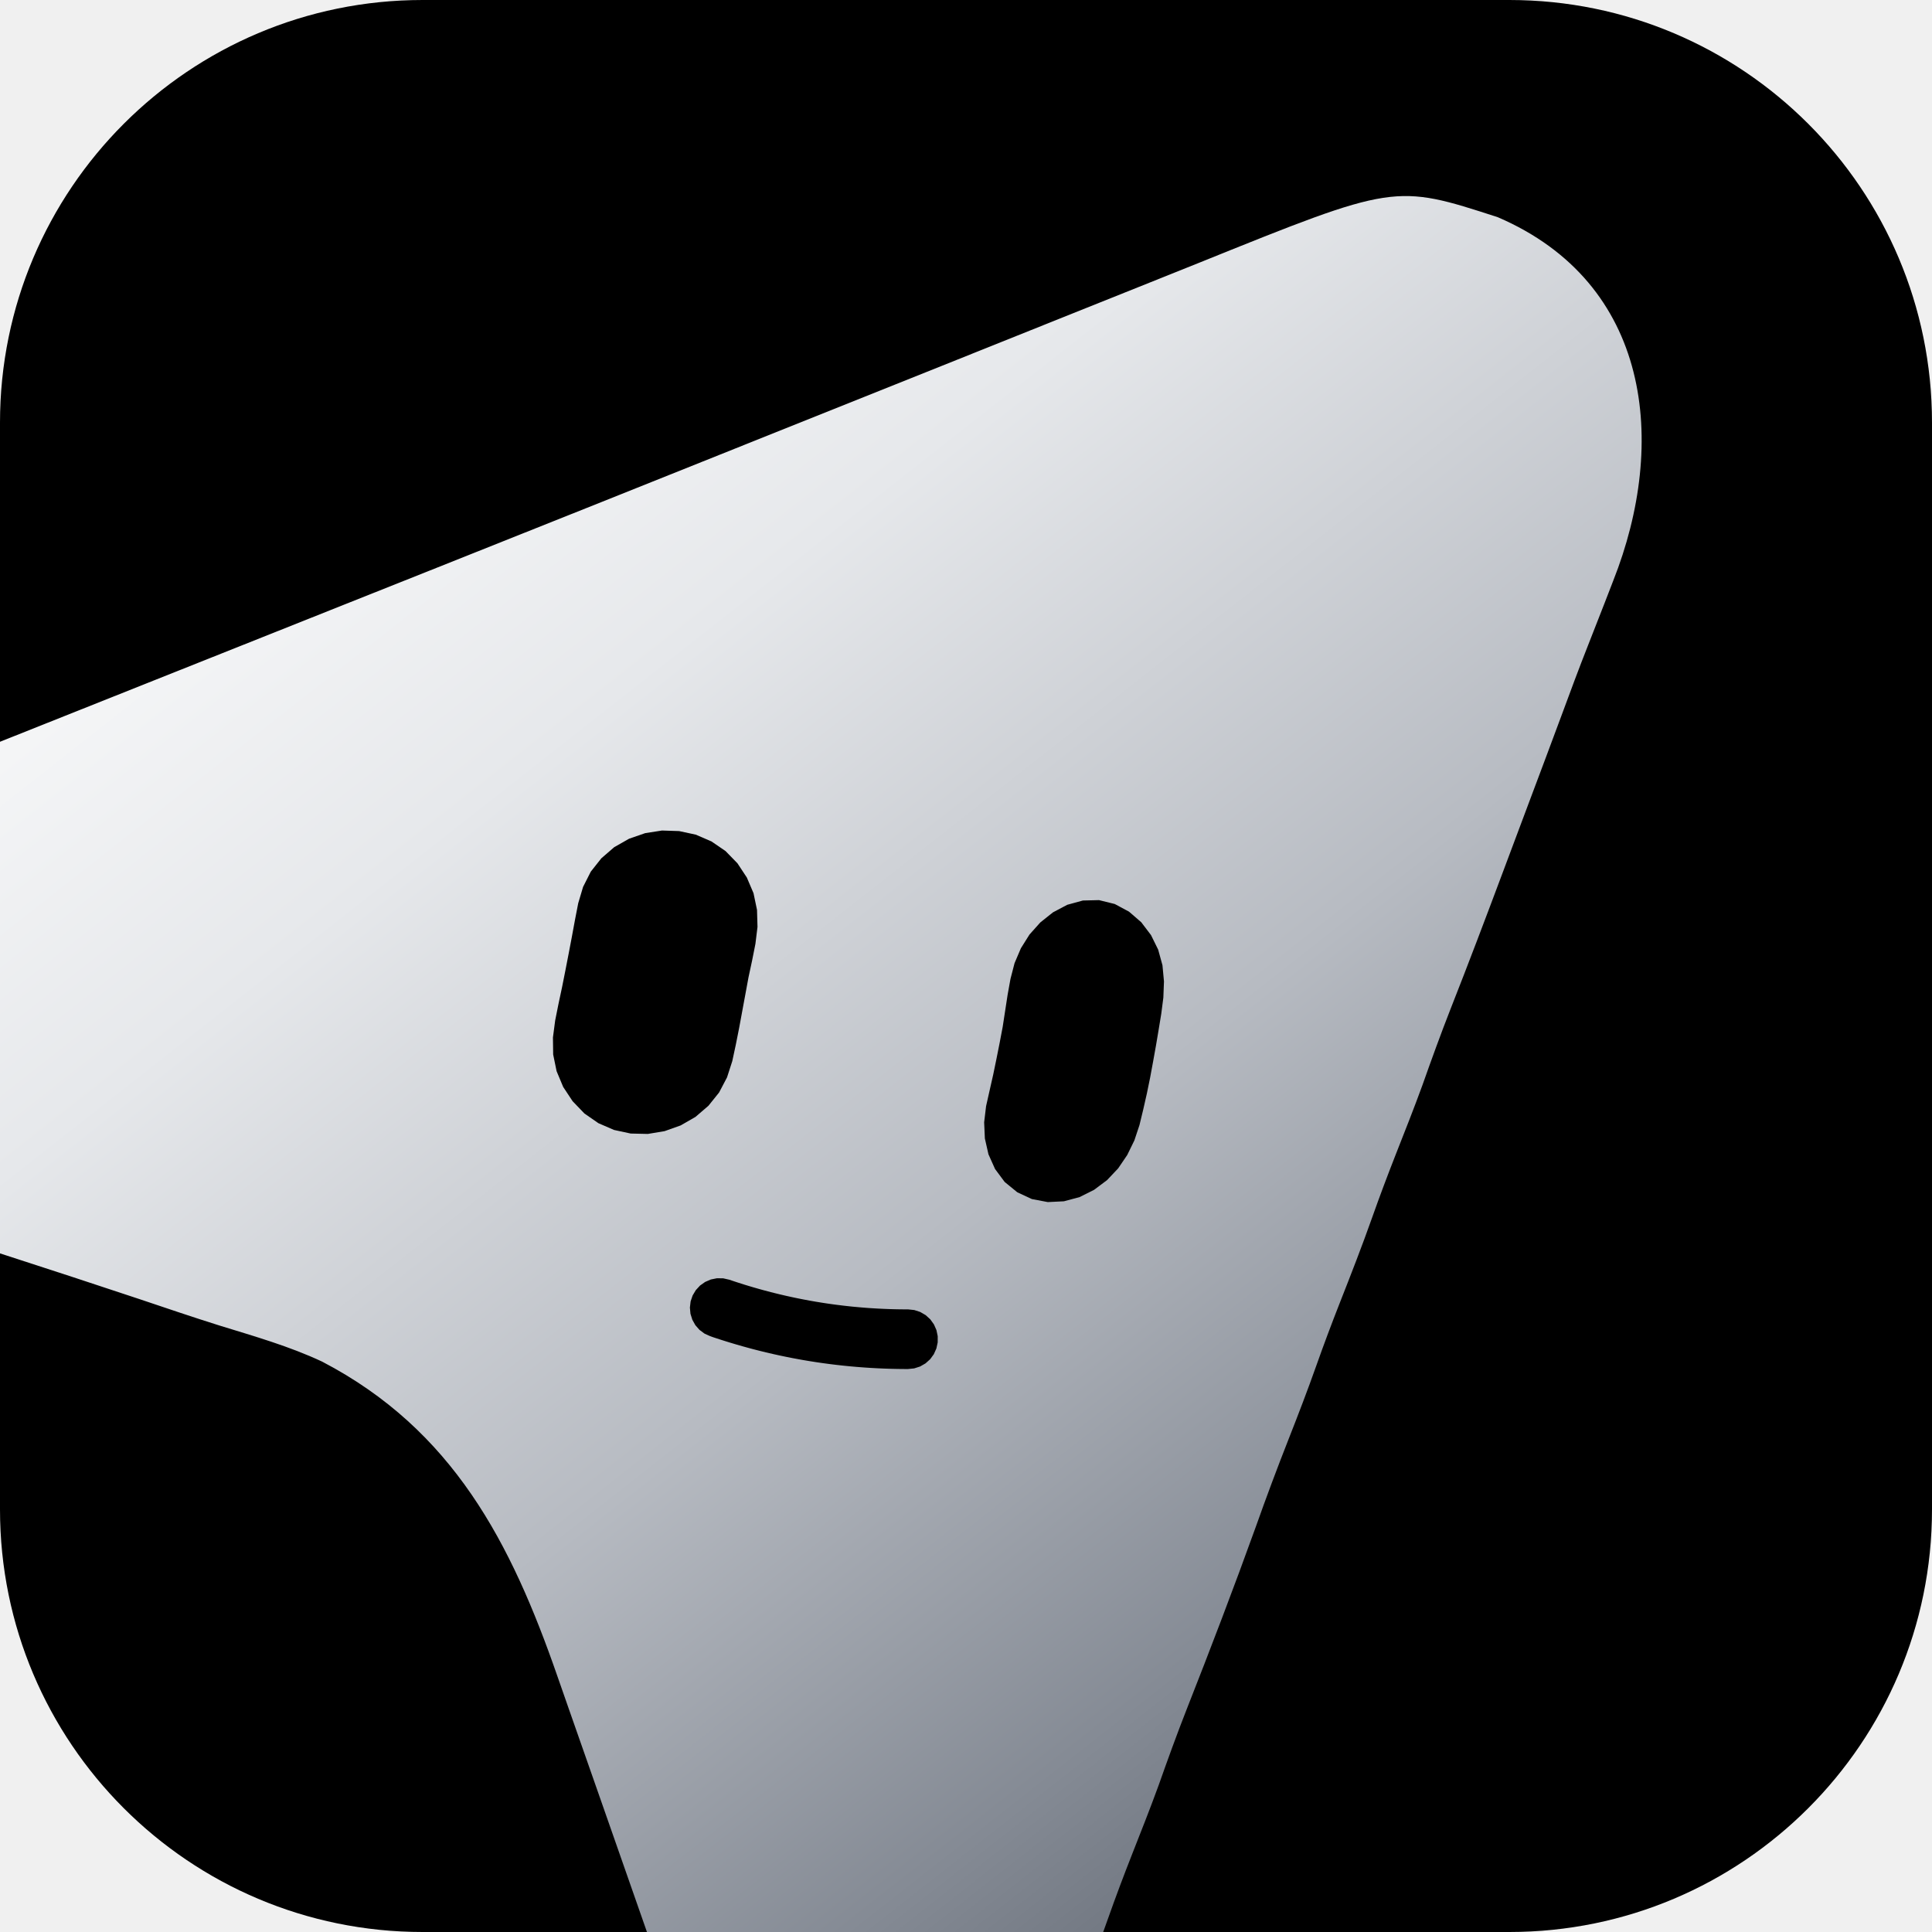
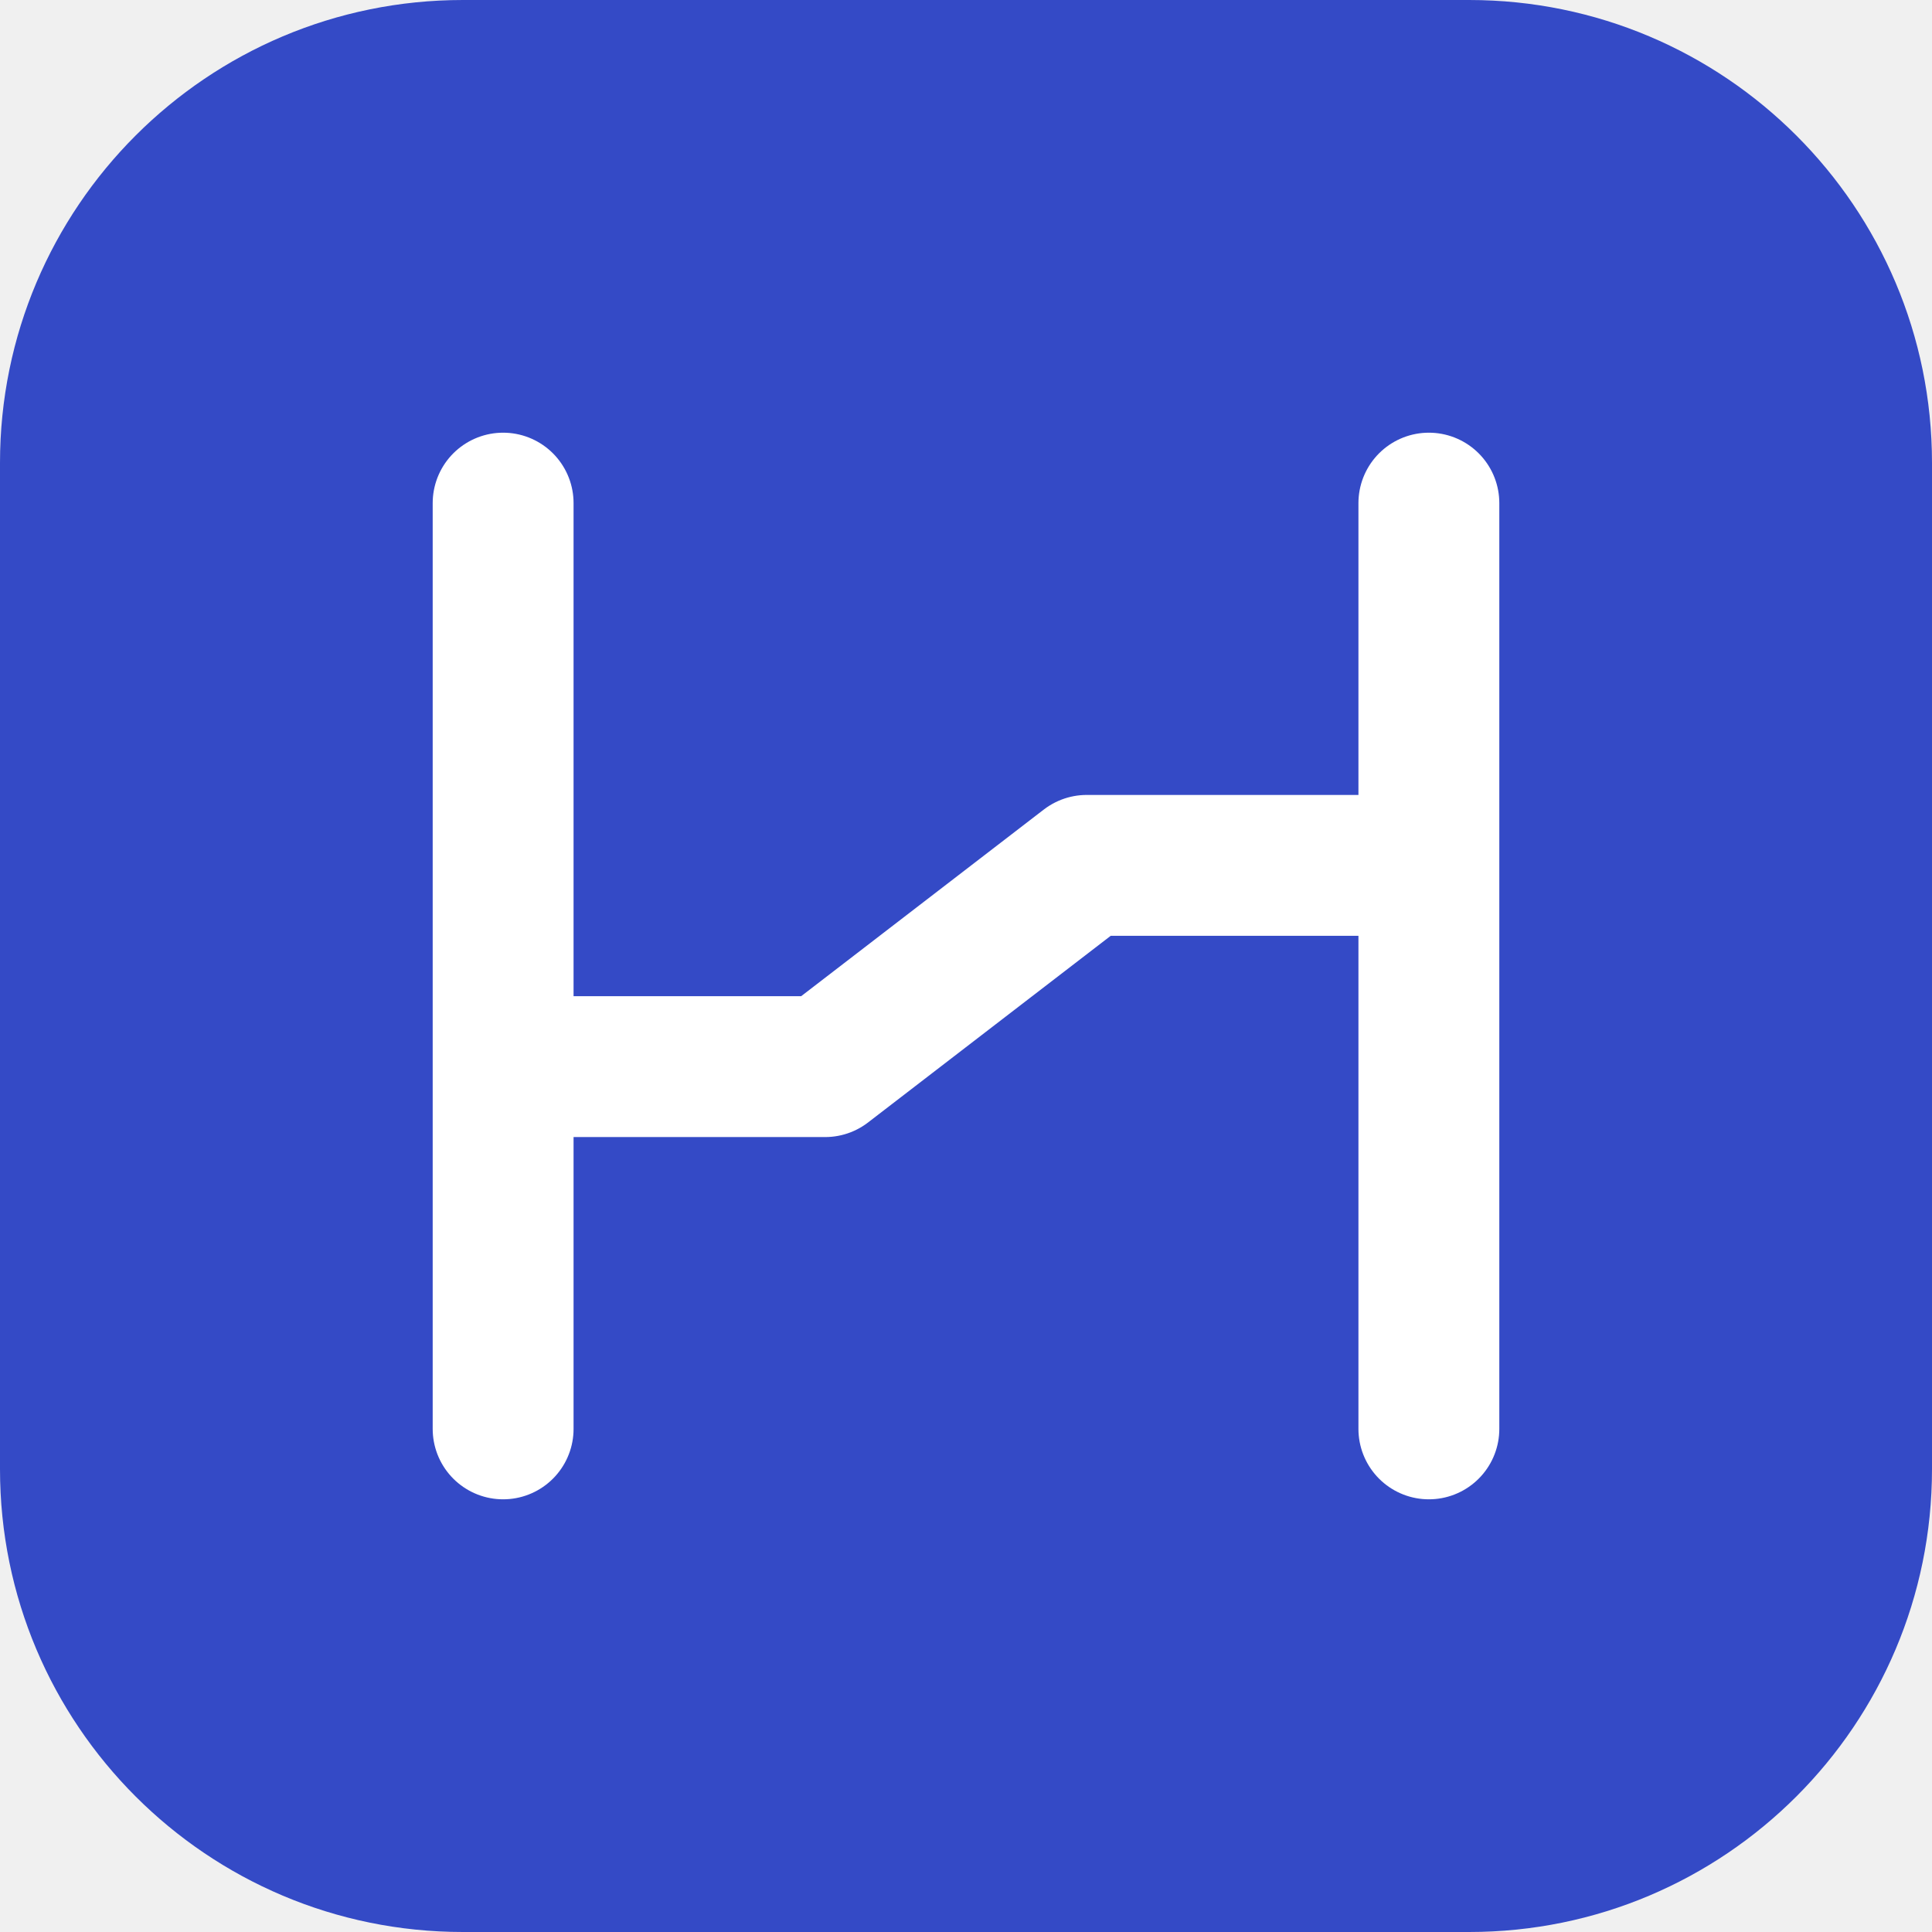
- <svg xmlns="http://www.w3.org/2000/svg" viewBox="0 0 1024 1024" role="img" aria-labelledby="title desc">
-   <defs>
-     <clipPath id="tile">
-       <rect width="1024" height="1024" rx="224" />
-     </clipPath>
-     <linearGradient id="mascot-grey" x1="18%" y1="10%" x2="84%" y2="94%">
-       <stop offset="0" stop-color="#FFFFFF" />
-       <stop offset="0.28" stop-color="#E6E8EB" />
-       <stop offset="0.58" stop-color="#B7BBC2" />
-       <stop offset="0.82" stop-color="#848A94" />
-       <stop offset="1" stop-color="#5B616B" />
-     </linearGradient>
-   </defs>
-   <g clip-path="url(#tile)">
-     <rect width="1024" height="1024" fill="#000000" />
-     <path fill="url(#mascot-grey)" fill-rule="evenodd" d="M 855.02 307.86 C 853.52 311.72 852.03 315.58 850.54 319.44 C 847.65 326.93 844.71 334.40 841.76 341.87 C 836.84 354.31 832.20 366.84 827.57 379.39 C 821.95 394.57 816.25 409.71 810.56 424.86 C 805.83 437.46 801.11 450.05 796.40 462.65 C 787.38 486.76 778.27 510.81 768.83 534.76 C 763.60 548.10 758.73 561.55 753.95 575.06 C 749.45 587.42 744.60 599.64 739.78 611.88 C 735.43 622.96 731.25 634.06 727.28 645.28 C 721.93 660.40 716.12 675.31 710.24 690.23 C 705.89 701.30 701.71 712.41 697.74 723.63 C 693.08 736.80 688.09 749.80 682.97 762.80 C 676.91 778.19 671.13 793.65 665.60 809.25 C 653.91 841.70 641.59 873.92 628.95 906.00 C 623.71 919.35 618.85 932.79 614.07 946.31 C 609.57 958.67 604.72 970.89 599.90 983.13 C 595.55 994.20 591.37 1005.31 587.40 1016.53 C 553.14 1112.62 553.14 1112.62 516.31 1130.67 C 484.93 1144.17 457.26 1148.81 424.19 1137.67 C 400.29 1127.05 375.46 1112.10 364.88 1086.92 C 364.25 1085.10 363.61 1083.28 362.96 1081.41 C 362.22 1079.31 361.48 1077.21 360.72 1075.05 C 359.54 1071.62 359.54 1071.62 358.33 1068.13 C 357.48 1065.70 356.63 1063.28 355.75 1060.79 C 353.91 1055.53 352.07 1050.26 350.24 1045.00 C 347.33 1036.64 344.40 1028.28 341.47 1019.93 C 333.12 996.17 324.81 972.41 316.52 948.64 C 311.44 934.09 306.34 919.55 301.23 905.02 C 299.29 899.50 297.37 893.99 295.45 888.47 C 270.91 817.76 240.19 757.92 170.76 721.70 C 153.30 713.50 134.62 708.21 116.24 702.53 C 101.98 698.05 87.84 693.23 73.67 688.47 C 50.38 680.71 27.06 673.07 3.70 665.52 C -1.79 663.74 -7.29 661.95 -12.78 660.17 C -23.39 656.72 -34.01 653.33 -44.64 649.96 C -82.46 637.86 -119.55 625.93 -140.31 589.31 C -154.81 554.43 -162.14 524.71 -148.01 488.11 C -134.11 458.09 -112.06 437.84 -81.52 425.66 C -78.53 424.47 -75.54 423.27 -72.47 422.04 C -69.20 420.74 -65.93 419.44 -62.56 418.10 C -59.04 416.70 -55.53 415.30 -52.02 413.89 C -42.38 410.04 -32.74 406.21 -23.10 402.37 C -12.74 398.25 -2.38 394.11 7.98 389.97 C 32.87 380.04 57.78 370.12 82.69 360.20 C 94.40 355.54 106.10 350.87 117.81 346.21 C 121.30 344.82 121.30 344.82 124.87 343.40 C 129.59 341.52 134.31 339.63 139.04 337.75 C 150.99 332.99 162.93 328.23 174.88 323.47 C 177.26 322.52 179.65 321.57 182.10 320.59 C 196.72 314.77 211.34 308.95 225.96 303.13 C 287.71 278.54 349.42 253.88 411.11 229.15 C 439.23 217.88 467.36 206.64 495.49 195.39 C 518.02 186.39 540.53 177.37 563.04 168.32 C 578.42 162.13 593.81 155.98 609.20 149.84 C 618.02 146.33 626.84 142.80 635.64 139.24 C 739.26 97.41 739.26 97.41 793.85 115.12 C 875.04 150.01 884.06 234.58 855.02 307.86 Z M 350.90 440.19 L 359.96 440.49 L 368.77 442.38 L 377.08 445.97 L 384.54 451.07 L 390.86 457.56 L 395.84 465.11 L 399.38 473.41 L 401.23 482.26 L 401.49 491.28 L 400.39 500.26 L 398.62 509.16 L 396.72 518.01 L 395.08 526.90 L 393.43 535.80 L 391.79 544.69 L 390.02 553.59 L 388.12 562.44 L 385.34 571.04 L 381.13 579.05 L 375.48 586.09 L 368.61 591.99 L 360.77 596.50 L 352.25 599.53 L 343.36 601.01 L 334.29 600.80 L 325.44 598.90 L 317.18 595.32 L 309.76 590.18 L 303.48 583.64 L 298.50 576.10 L 295.01 567.75 L 293.19 558.90 L 293.07 549.88 L 294.25 540.90 L 296.02 532.05 L 297.91 523.19 L 299.68 514.30 L 301.41 505.40 L 303.10 496.51 L 304.74 487.62 L 306.47 478.72 L 309.04 470.08 L 313.13 461.99 L 318.74 454.90 L 325.57 449.00 L 333.45 444.53 L 341.97 441.58 Z M 582.49 477.08 L 590.84 479.14 L 598.39 483.19 L 604.88 488.80 L 610.06 495.62 L 613.86 503.34 L 616.13 511.60 L 616.93 520.16 L 616.60 528.76 L 615.50 537.27 L 614.11 545.75 L 612.68 554.22 L 611.16 562.69 L 609.60 571.12 L 607.87 579.55 L 605.97 587.94 L 603.95 596.29 L 601.25 604.42 L 597.46 612.18 L 592.65 619.26 L 586.75 625.50 L 579.88 630.64 L 572.21 634.48 L 563.90 636.71 L 555.35 637.13 L 546.92 635.53 L 539.16 631.91 L 532.50 626.47 L 527.40 619.60 L 523.90 611.80 L 522.00 603.41 L 521.62 594.85 L 522.64 586.30 L 524.53 577.91 L 526.43 569.52 L 528.16 561.13 L 529.84 552.70 L 531.45 544.23 L 532.75 535.75 L 534.06 527.24 L 535.58 518.81 L 537.73 510.50 L 541.10 502.58 L 545.65 495.33 L 551.38 488.92 L 558.09 483.57 L 565.67 479.56 L 573.94 477.29 Z M 376.40 708.21 L 378.08 708.79 L 379.81 709.36 L 381.54 709.92 L 383.28 710.48 L 385.01 711.02 L 386.75 711.56 L 388.49 712.08 L 390.23 712.60 L 391.97 713.10 L 393.72 713.60 L 395.46 714.08 L 397.21 714.56 L 398.96 715.03 L 400.71 715.48 L 402.47 715.93 L 404.22 716.36 L 405.98 716.79 L 407.74 717.20 L 409.50 717.61 L 411.26 718.00 L 413.02 718.39 L 414.79 718.76 L 416.56 719.13 L 418.33 719.48 L 420.10 719.83 L 421.87 720.16 L 423.65 720.49 L 425.42 720.81 L 427.20 721.11 L 428.98 721.41 L 430.76 721.69 L 432.54 721.97 L 434.33 722.23 L 436.11 722.49 L 437.90 722.73 L 439.69 722.97 L 441.48 723.19 L 443.28 723.41 L 445.07 723.61 L 446.87 723.81 L 448.66 723.99 L 450.46 724.17 L 452.26 724.33 L 454.07 724.49 L 455.87 724.63 L 457.68 724.77 L 459.48 724.89 L 461.29 725.01 L 463.10 725.11 L 464.91 725.21 L 466.73 725.29 L 468.54 725.37 L 470.36 725.43 L 472.17 725.49 L 473.99 725.53 L 475.81 725.57 L 477.63 725.59 L 479.46 725.61 L 481.24 725.61 L 481.24 725.61 L 484.53 725.28 L 487.67 724.27 L 490.54 722.62 L 493.00 720.42 L 494.95 717.75 L 496.30 714.73 L 497.00 711.50 L 497.01 708.20 L 496.33 704.96 L 494.99 701.94 L 493.06 699.26 L 490.61 697.04 L 487.75 695.38 L 484.61 694.35 L 481.33 694.00 L 481.33 694.00 L 479.63 694.00 L 477.98 693.98 L 476.33 693.96 L 474.69 693.93 L 473.04 693.89 L 471.40 693.84 L 469.76 693.78 L 468.12 693.71 L 466.48 693.63 L 464.84 693.55 L 463.21 693.45 L 461.58 693.35 L 459.95 693.24 L 458.32 693.11 L 456.69 692.98 L 455.06 692.84 L 453.44 692.69 L 451.82 692.54 L 450.19 692.37 L 448.57 692.19 L 446.96 692.01 L 445.34 691.81 L 443.72 691.61 L 442.11 691.40 L 440.50 691.18 L 438.89 690.95 L 437.28 690.71 L 435.67 690.46 L 434.07 690.20 L 432.46 689.94 L 430.86 689.66 L 429.26 689.38 L 427.66 689.08 L 426.06 688.78 L 424.47 688.47 L 422.87 688.15 L 421.28 687.82 L 419.68 687.48 L 418.09 687.13 L 416.50 686.78 L 414.92 686.41 L 413.33 686.04 L 411.75 685.65 L 410.16 685.26 L 408.58 684.86 L 407.00 684.45 L 405.42 684.03 L 403.84 683.60 L 402.26 683.16 L 400.69 682.71 L 399.11 682.26 L 397.54 681.79 L 395.97 681.32 L 394.40 680.84 L 392.83 680.34 L 391.26 679.84 L 389.70 679.33 L 388.13 678.81 L 386.53 678.27 L 386.53 678.27 L 383.31 677.54 L 380.00 677.50 L 376.76 678.15 L 373.73 679.46 L 371.03 681.37 L 368.79 683.80 L 367.10 686.64 L 366.04 689.77 L 365.66 693.05 L 365.96 696.34 L 366.95 699.49 L 368.56 702.38 L 370.74 704.86 L 373.39 706.83 L 376.40 708.21 Z" />
-   </g>
+ <svg xmlns="http://www.w3.org/2000/svg" width="96" height="96" viewBox="0 0 96 96">
+   <rect width="96" height="96" rx="23" fill="#344ac6" />
+   <path d="M25 25v46m46-46v46M25 53h16l13-10h17" fill="none" stroke="#fff" stroke-width="7" stroke-linecap="round" stroke-linejoin="round" />
</svg>
